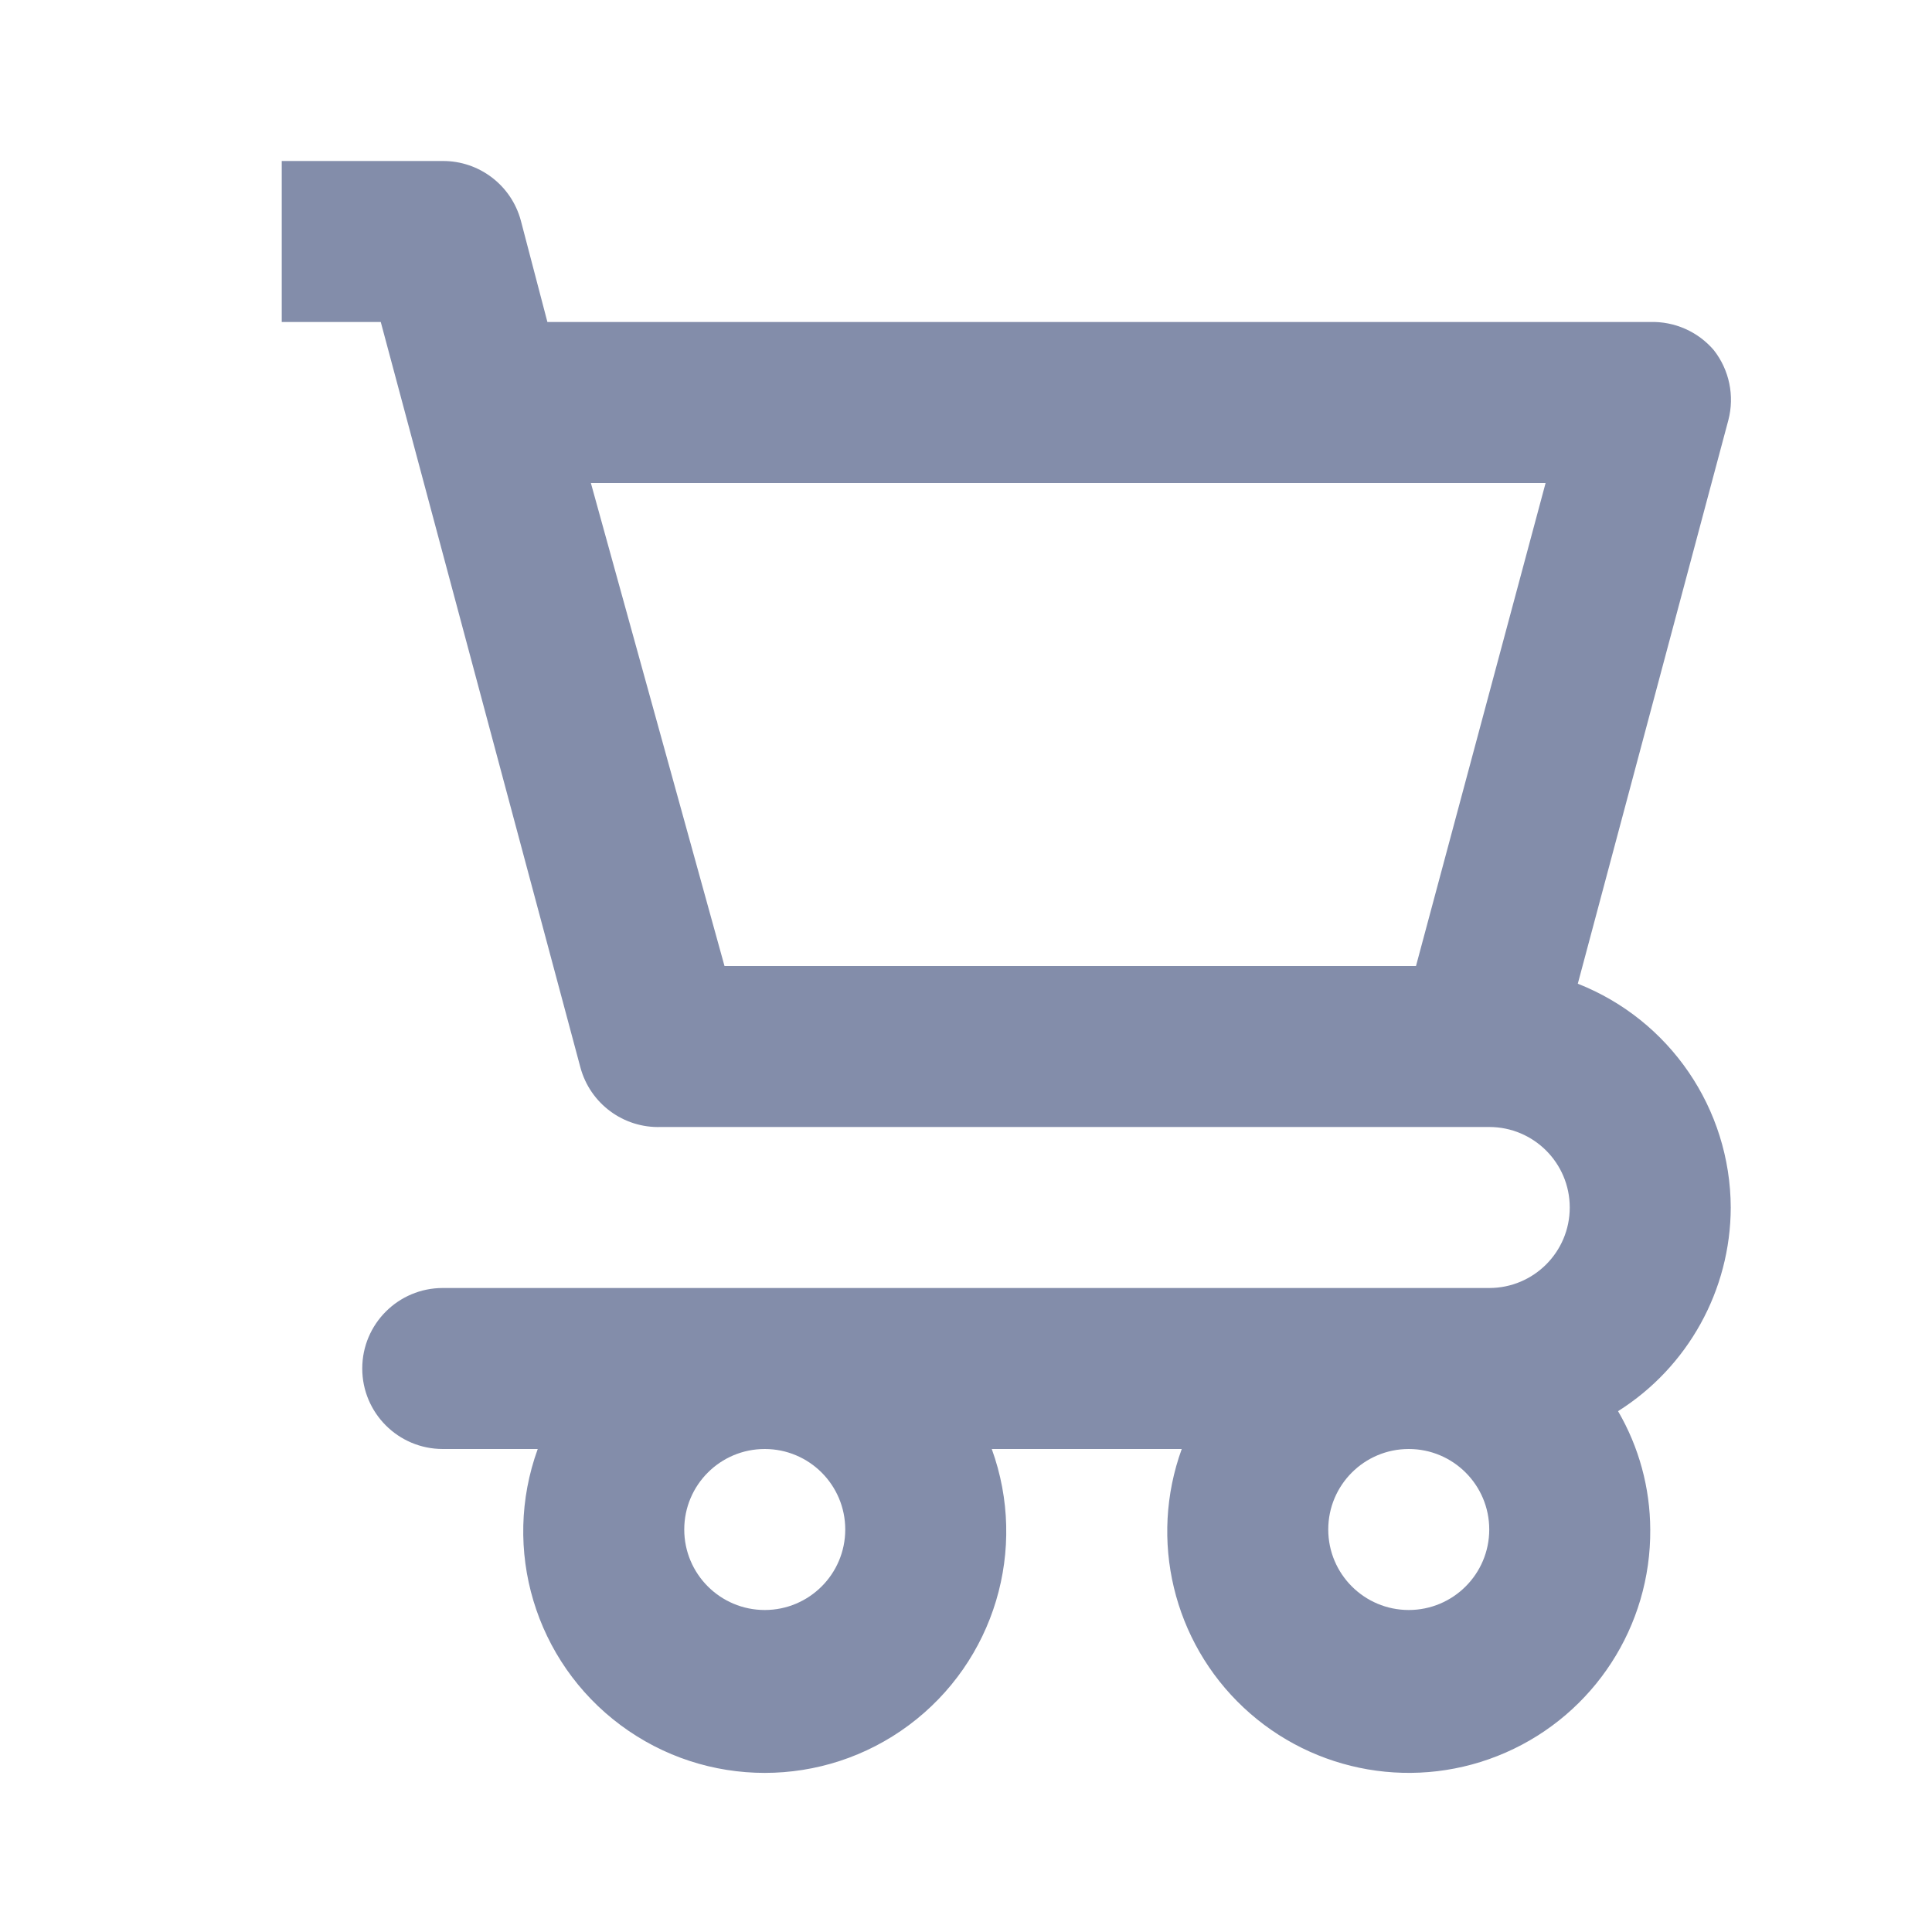
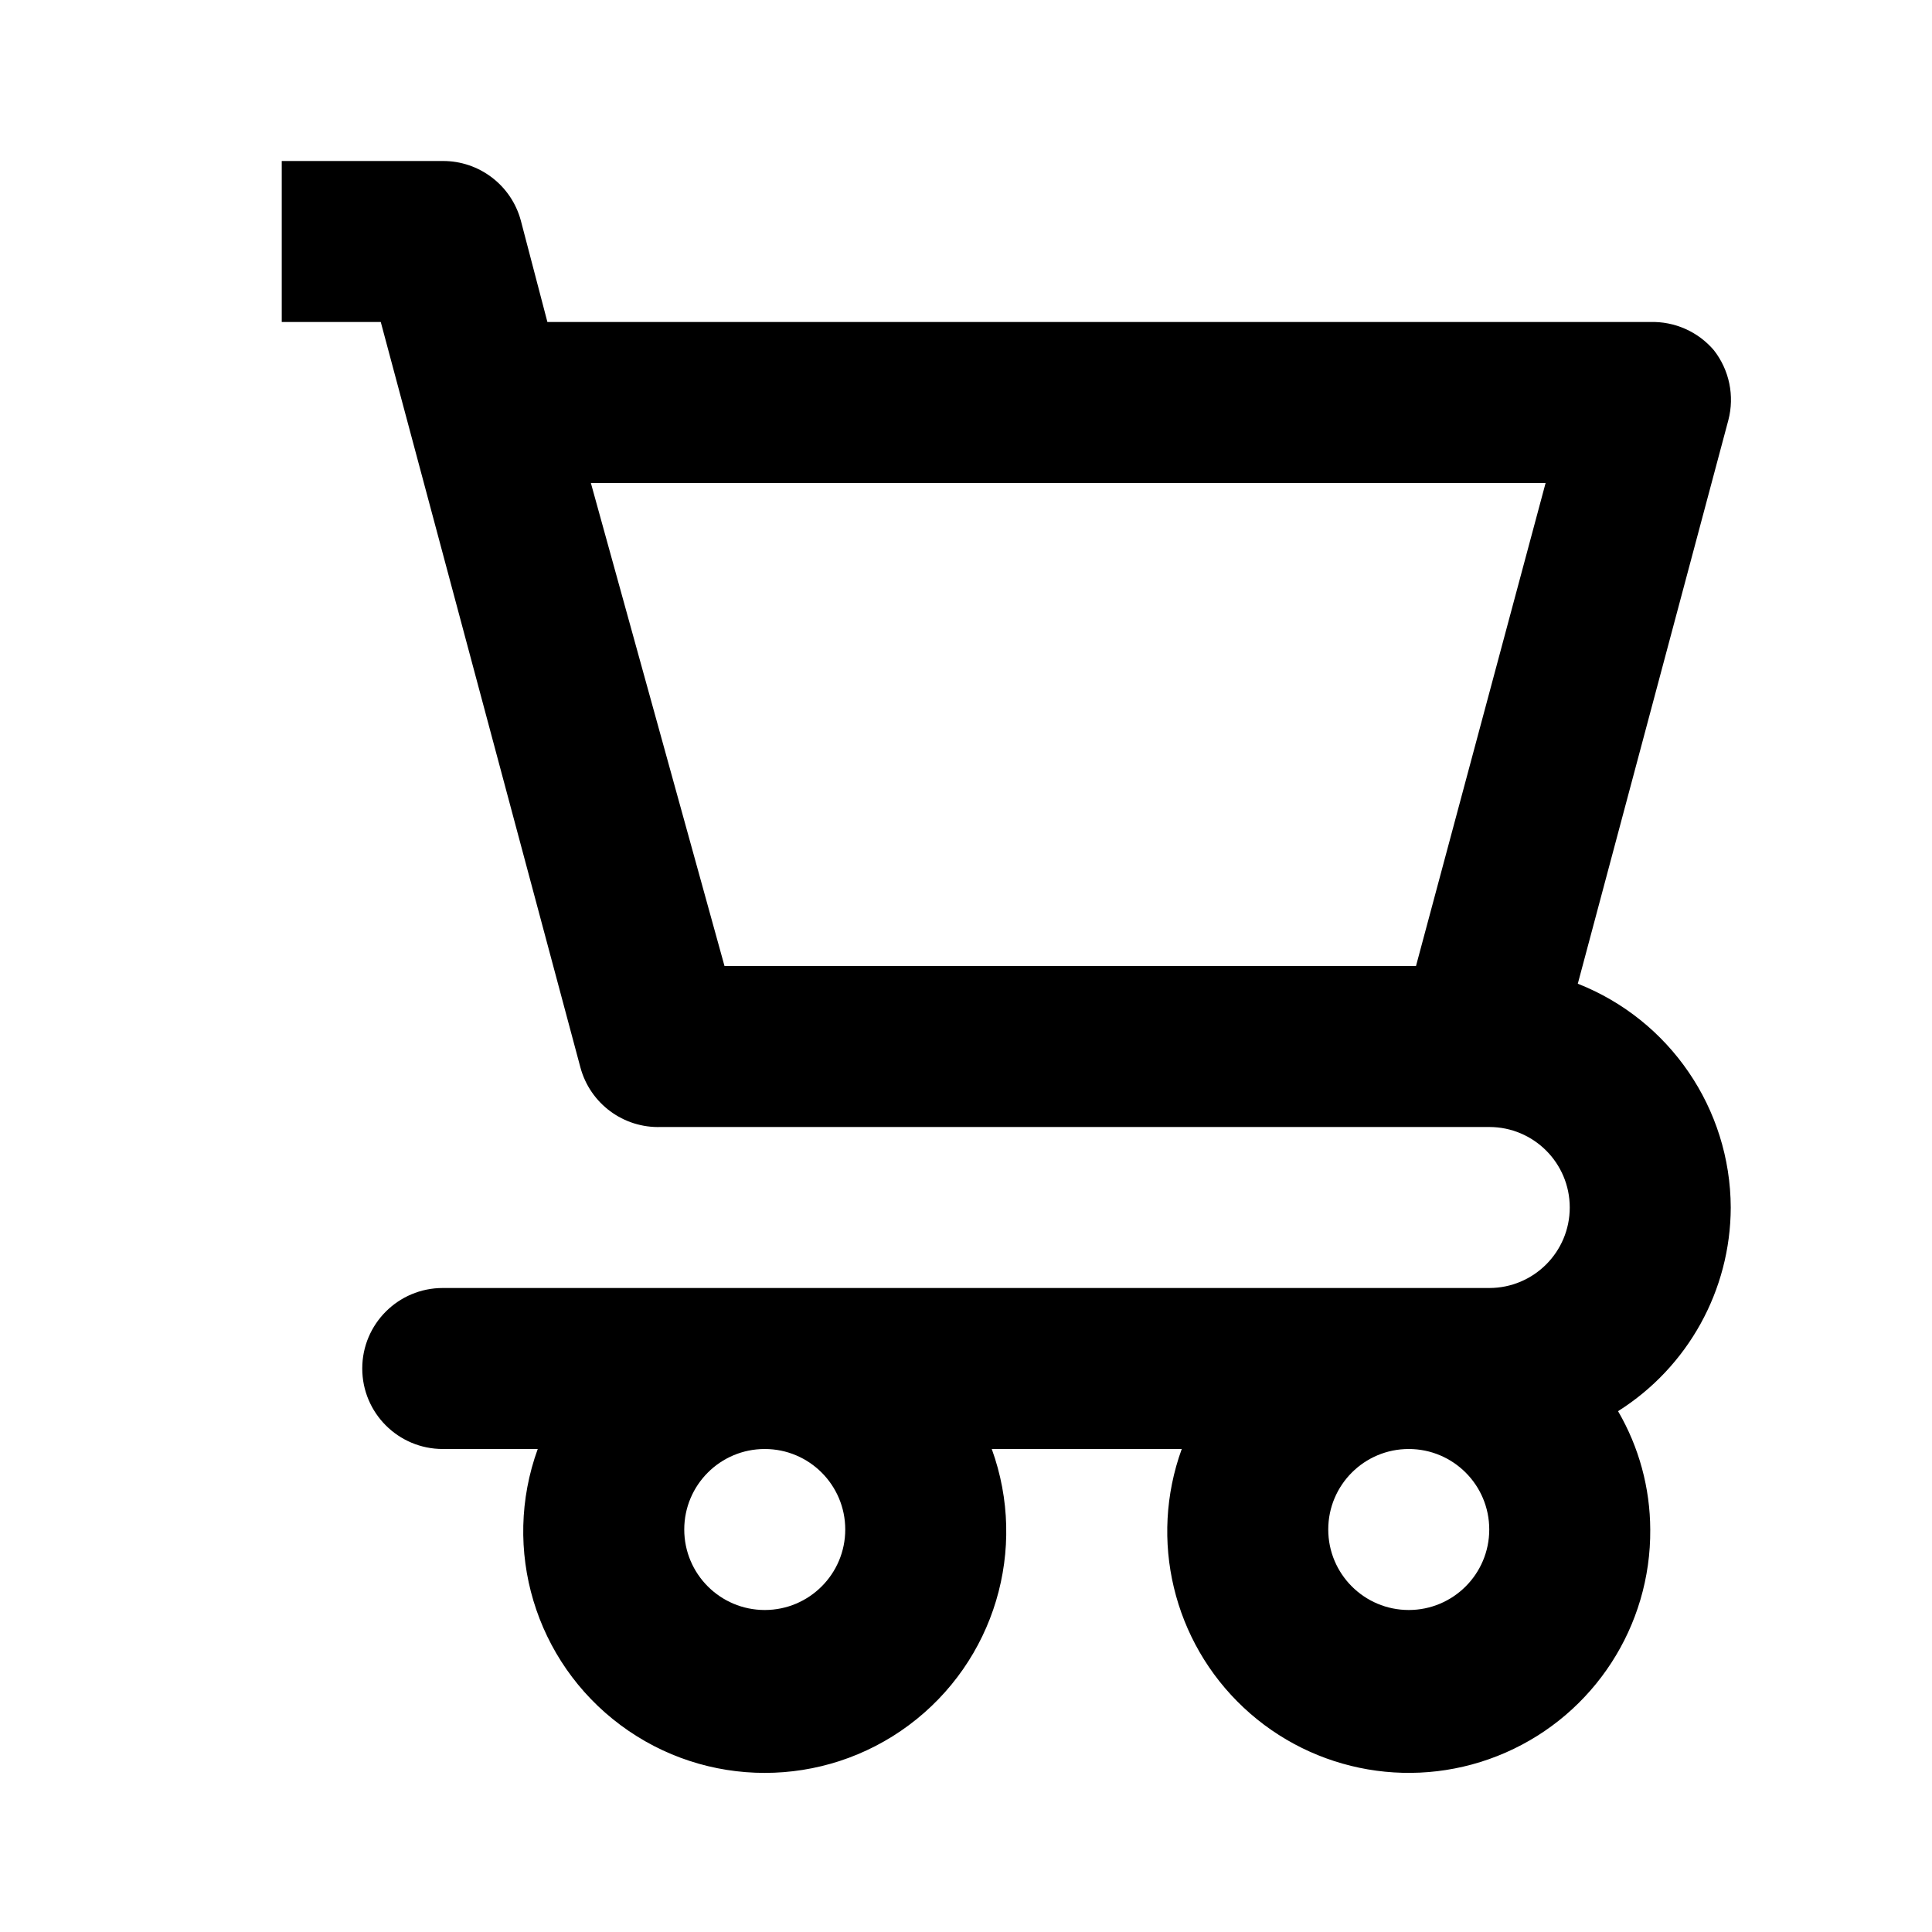
<svg xmlns="http://www.w3.org/2000/svg" viewBox="0 0 24 24">
-   <path fill="#838DAA" d="M21.5,15a3,3,0,0,0-1.9-2.78l1.87-7a1,1,0,0,0-.18-.87A1,1,0,0,0,20.5,4H6.8L6.47,2.74A1,1,0,0,0,5.5,2h-2V4H4.73l2.48,9.26a1,1,0,0,0,1,.74H18.5a1,1,0,0,1,0,2H5.5a1,1,0,0,0,0,2H6.68a3,3,0,1,0,5.64,0h2.36a3,3,0,1,0,5.82,1,2.94,2.94,0,0,0-.4-1.47A3,3,0,0,0,21.5,15Zm-3.91-3H9L7.34,6H19.2ZM9.5,20a1,1,0,1,1,1-1A1,1,0,0,1,9.5,20Zm8,0a1,1,0,1,1,1-1A1,1,0,0,1,17.5,20Z" />
+   <path fill="currentColor" d="M21.5,15a3,3,0,0,0-1.9-2.78l1.87-7a1,1,0,0,0-.18-.87A1,1,0,0,0,20.5,4H6.8L6.47,2.74A1,1,0,0,0,5.5,2h-2V4H4.73l2.48,9.26a1,1,0,0,0,1,.74H18.5a1,1,0,0,1,0,2H5.5a1,1,0,0,0,0,2H6.68a3,3,0,1,0,5.64,0h2.36a3,3,0,1,0,5.82,1,2.94,2.94,0,0,0-.4-1.47A3,3,0,0,0,21.5,15Zm-3.91-3H9L7.34,6H19.2ZM9.5,20a1,1,0,1,1,1-1A1,1,0,0,1,9.5,20Zm8,0a1,1,0,1,1,1-1A1,1,0,0,1,17.5,20Z" />
</svg>
